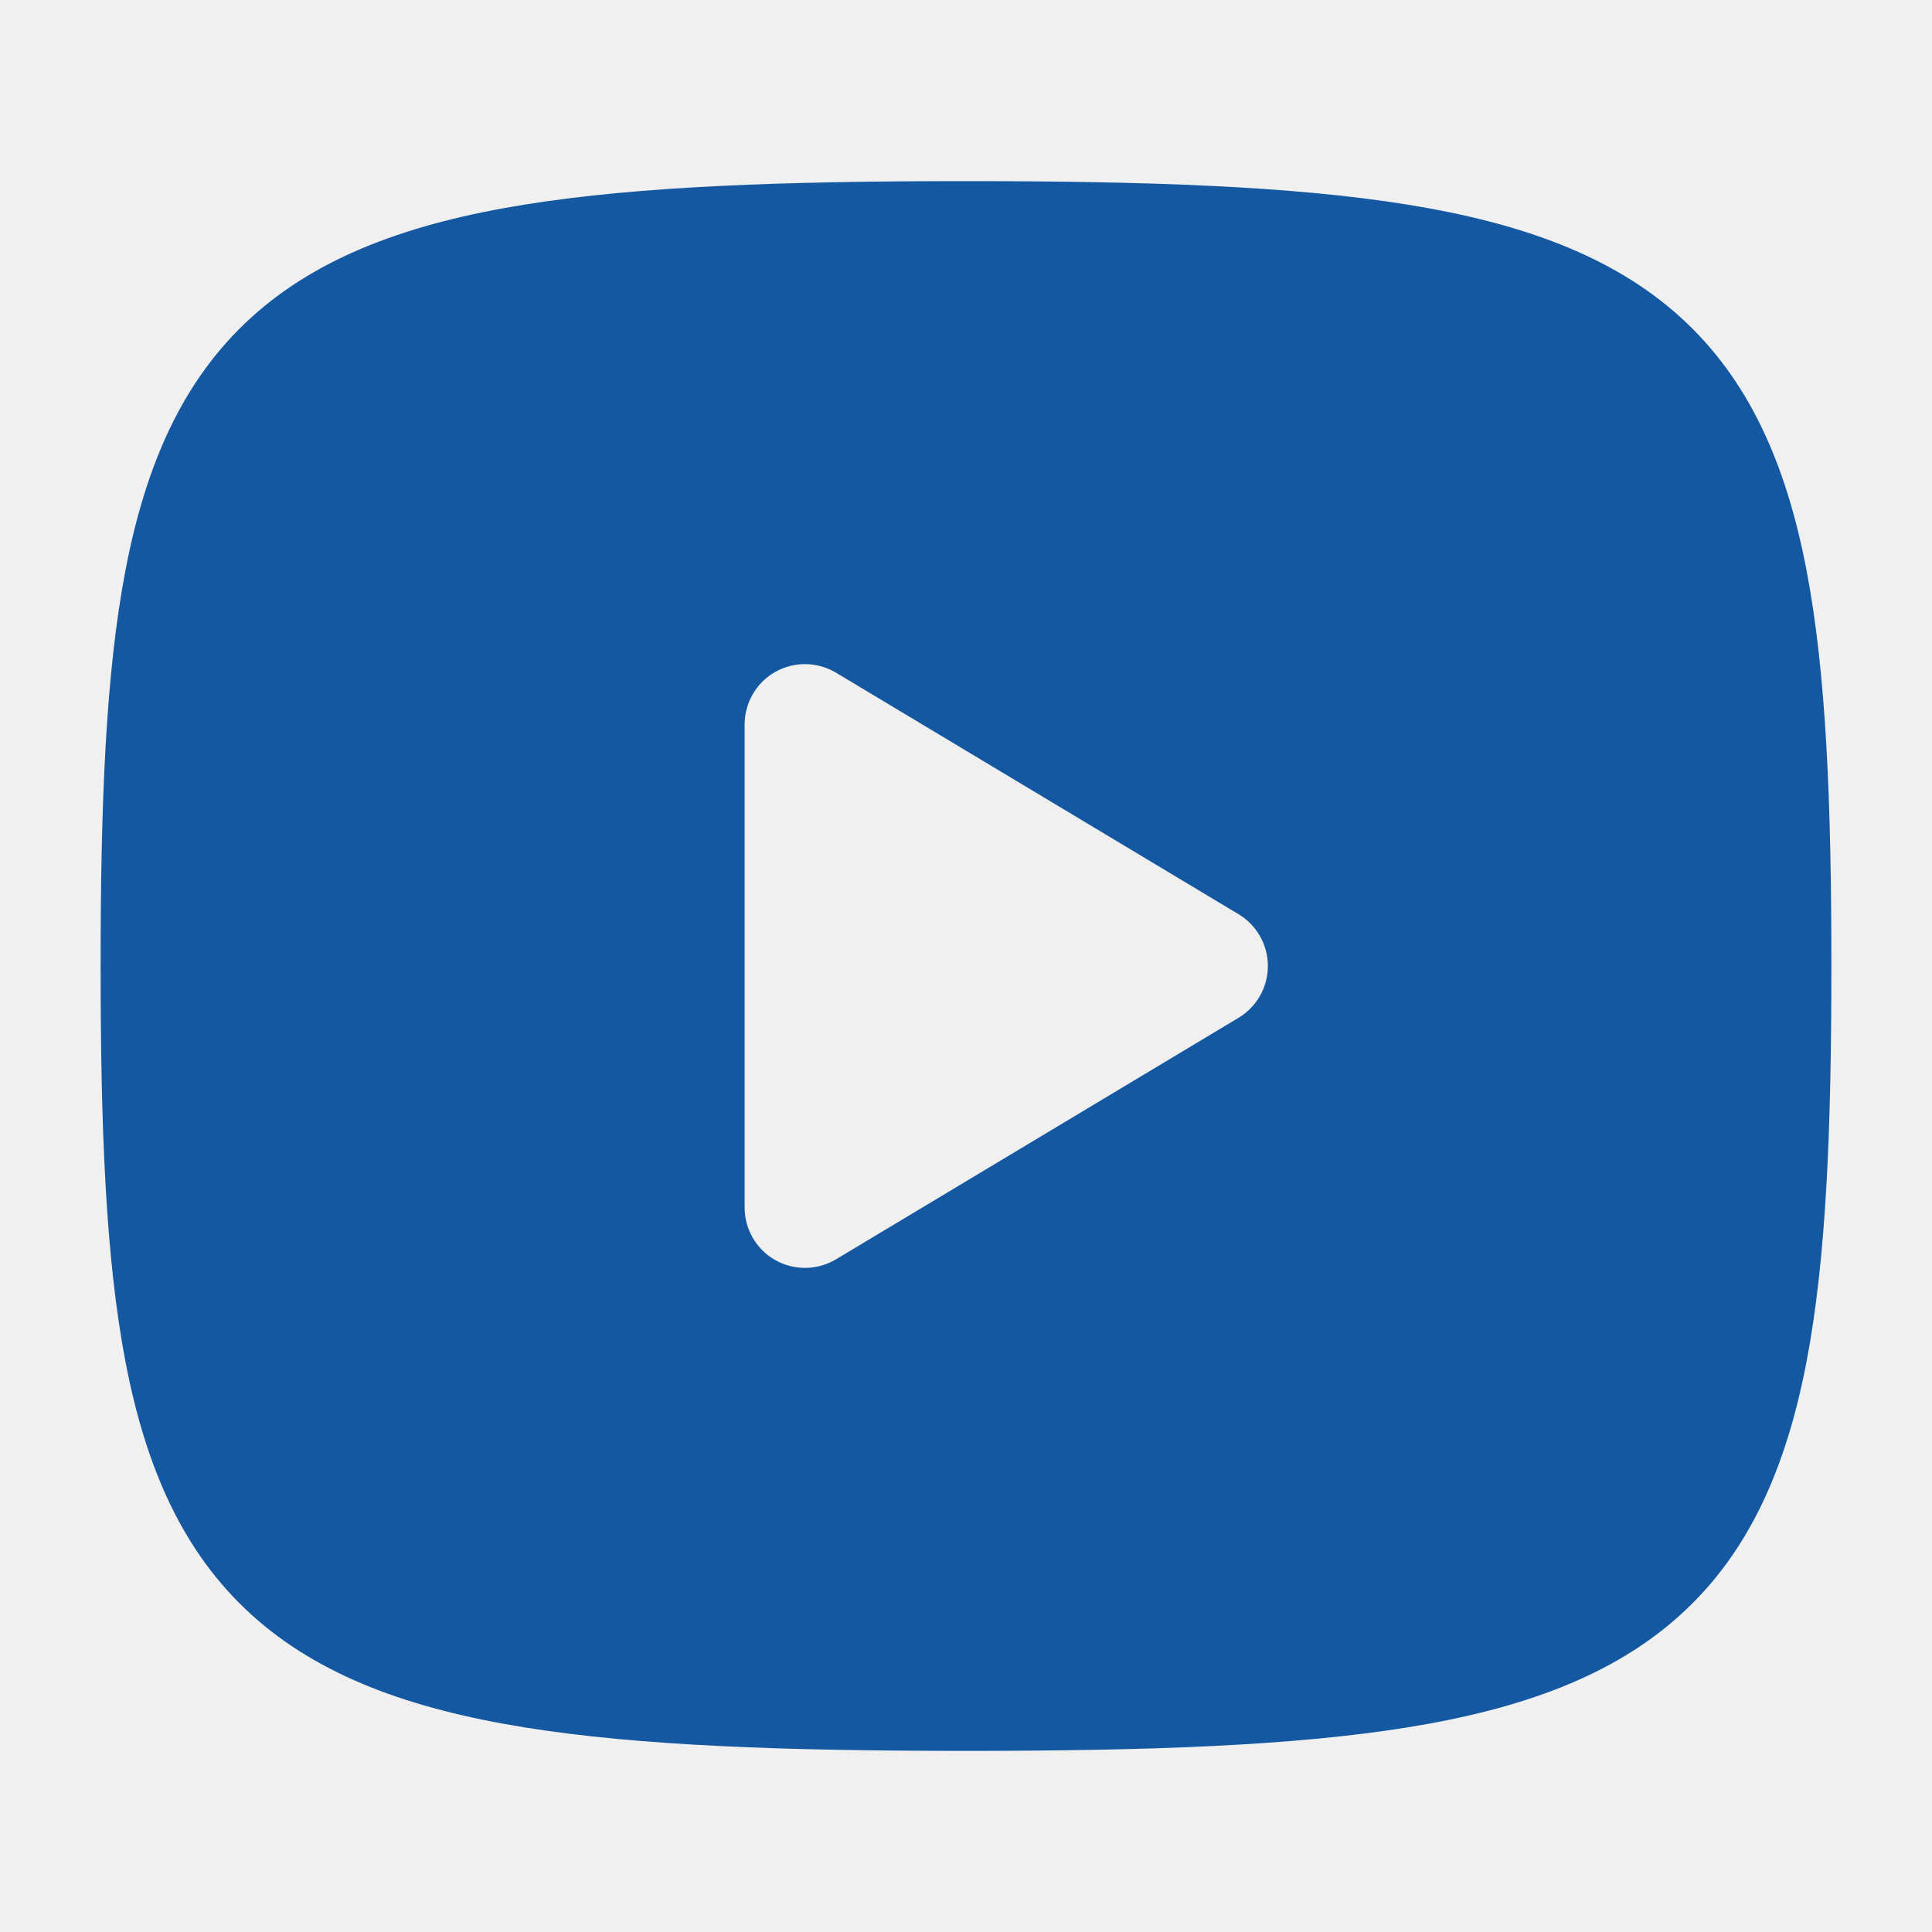
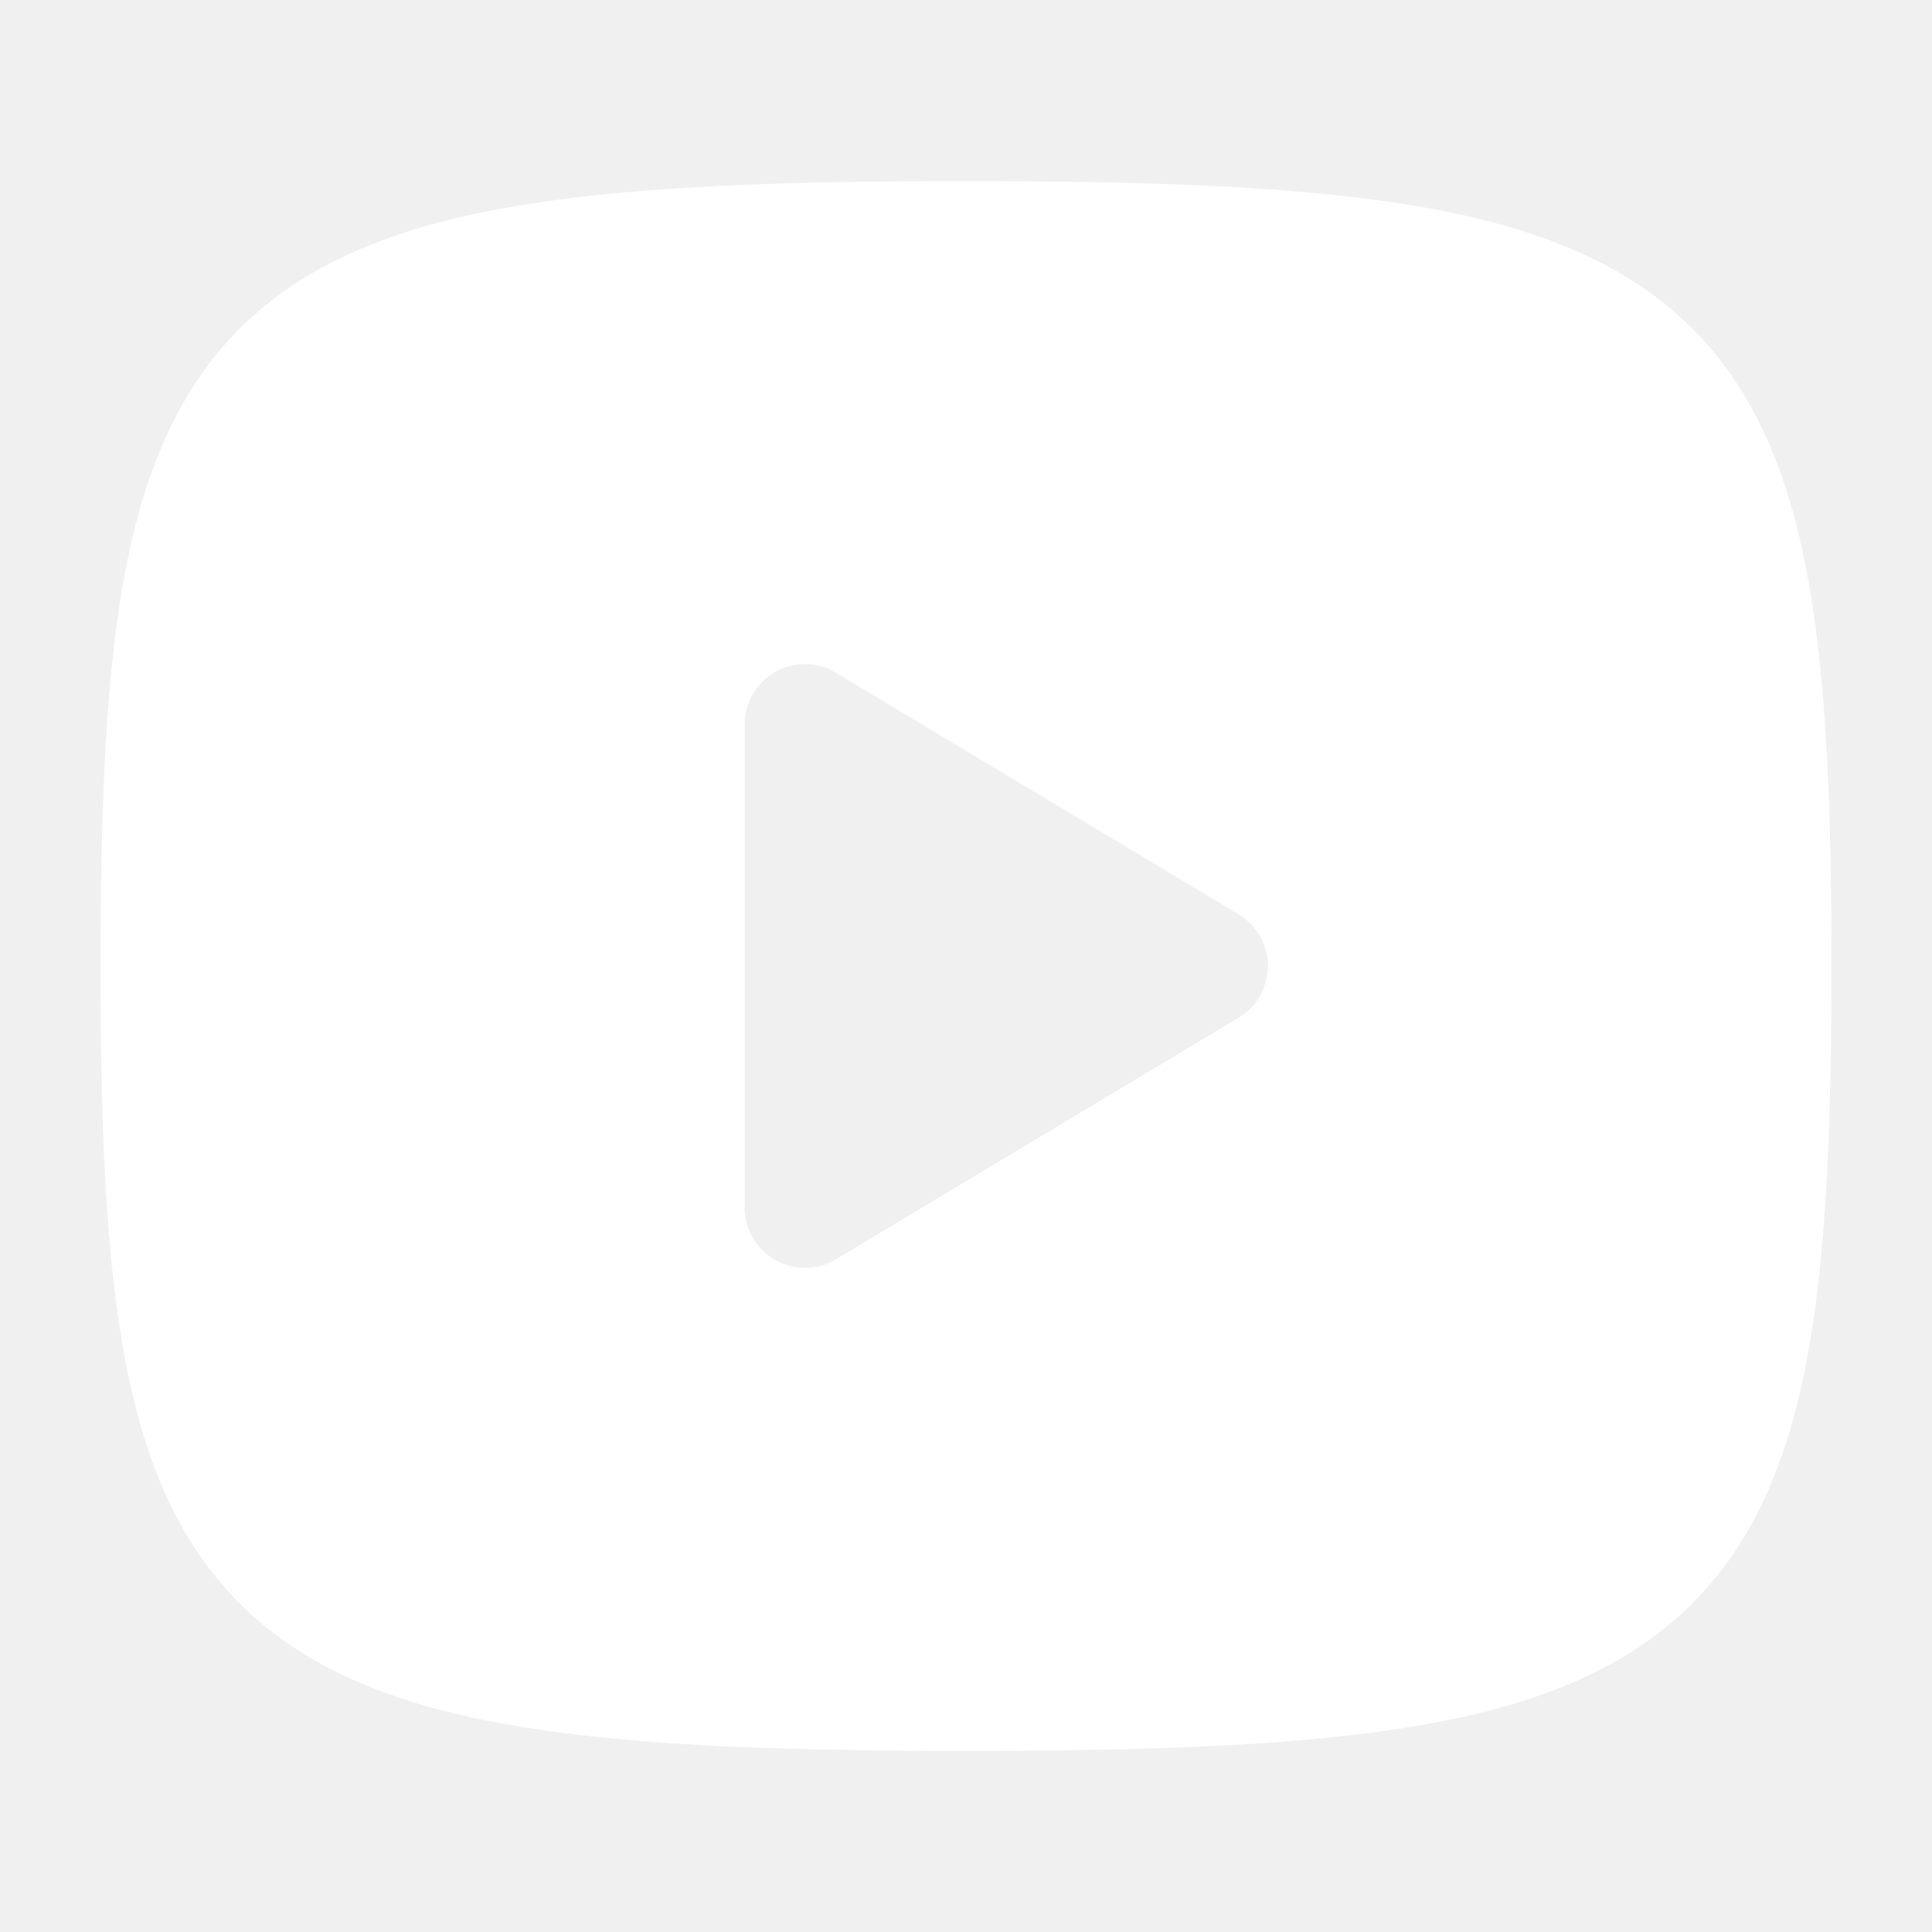
- <svg xmlns="http://www.w3.org/2000/svg" width="24" height="24" viewBox="0 0 24 24" fill="none">
-   <path fill-rule="evenodd" clip-rule="evenodd" d="M6.521 2.541C7.945 2.312 9.748 2.25 12 2.25C14.252 2.25 16.055 2.312 17.479 2.541C18.903 2.77 20.038 3.18 20.88 3.945C21.731 4.719 22.188 5.769 22.44 7.077C22.689 8.373 22.75 9.999 22.75 12C22.75 14.001 22.689 15.627 22.44 16.923C22.188 18.231 21.731 19.281 20.88 20.055C20.038 20.82 18.903 21.23 17.479 21.459C16.055 21.688 14.252 21.75 12 21.75C9.748 21.75 7.945 21.688 6.521 21.459C5.097 21.23 3.962 20.82 3.12 20.055C2.269 19.281 1.812 18.231 1.56 16.923C1.311 15.627 1.25 14.001 1.25 12C1.25 9.999 1.311 8.373 1.56 7.077C1.812 5.769 2.269 4.719 3.12 3.945C3.962 3.18 5.097 2.77 6.521 2.541ZM9.63 8.347C9.866 8.214 10.154 8.218 10.386 8.357L15.386 11.357C15.612 11.492 15.75 11.737 15.75 12C15.75 12.263 15.612 12.508 15.386 12.643L10.386 15.643C10.154 15.782 9.866 15.786 9.63 15.653C9.395 15.52 9.25 15.27 9.25 15V9C9.25 8.73 9.395 8.48 9.63 8.347Z" fill="#1458A1" />
+ <svg xmlns="http://www.w3.org/2000/svg" width="30" height="30" viewBox="0 0 30 30" fill="none">
+   <path fill-rule="evenodd" clip-rule="evenodd" d="M8.152 3.176C9.932 2.89 12.185 2.812 15 2.812C17.815 2.812 20.068 2.89 21.848 3.176C23.629 3.463 25.047 3.975 26.099 4.931C27.163 5.899 27.735 7.211 28.049 8.846C28.361 10.466 28.438 12.498 28.438 15C28.438 17.502 28.361 19.534 28.049 21.154C27.735 22.789 27.163 24.102 26.099 25.069C25.047 26.025 23.629 26.538 21.848 26.824C20.068 27.11 17.815 27.188 15 27.188C12.185 27.188 9.932 27.11 8.152 26.824C6.371 26.538 4.953 26.025 3.901 25.069C2.837 24.102 2.265 22.789 1.95 21.154C1.639 19.534 1.562 17.502 1.562 15C1.562 12.498 1.639 10.466 1.95 8.846C2.265 7.211 2.837 5.899 3.901 4.931C4.953 3.975 6.371 3.463 8.152 3.176ZM12.038 10.434C12.332 10.268 12.693 10.272 12.982 10.446L19.232 14.196C19.515 14.366 19.688 14.671 19.688 15C19.688 15.329 19.515 15.634 19.232 15.804L12.982 19.554C12.693 19.728 12.332 19.732 12.038 19.566C11.744 19.399 11.562 19.088 11.562 18.75V11.25C11.562 10.912 11.744 10.601 12.038 10.434Z" fill="white" />
</svg>
